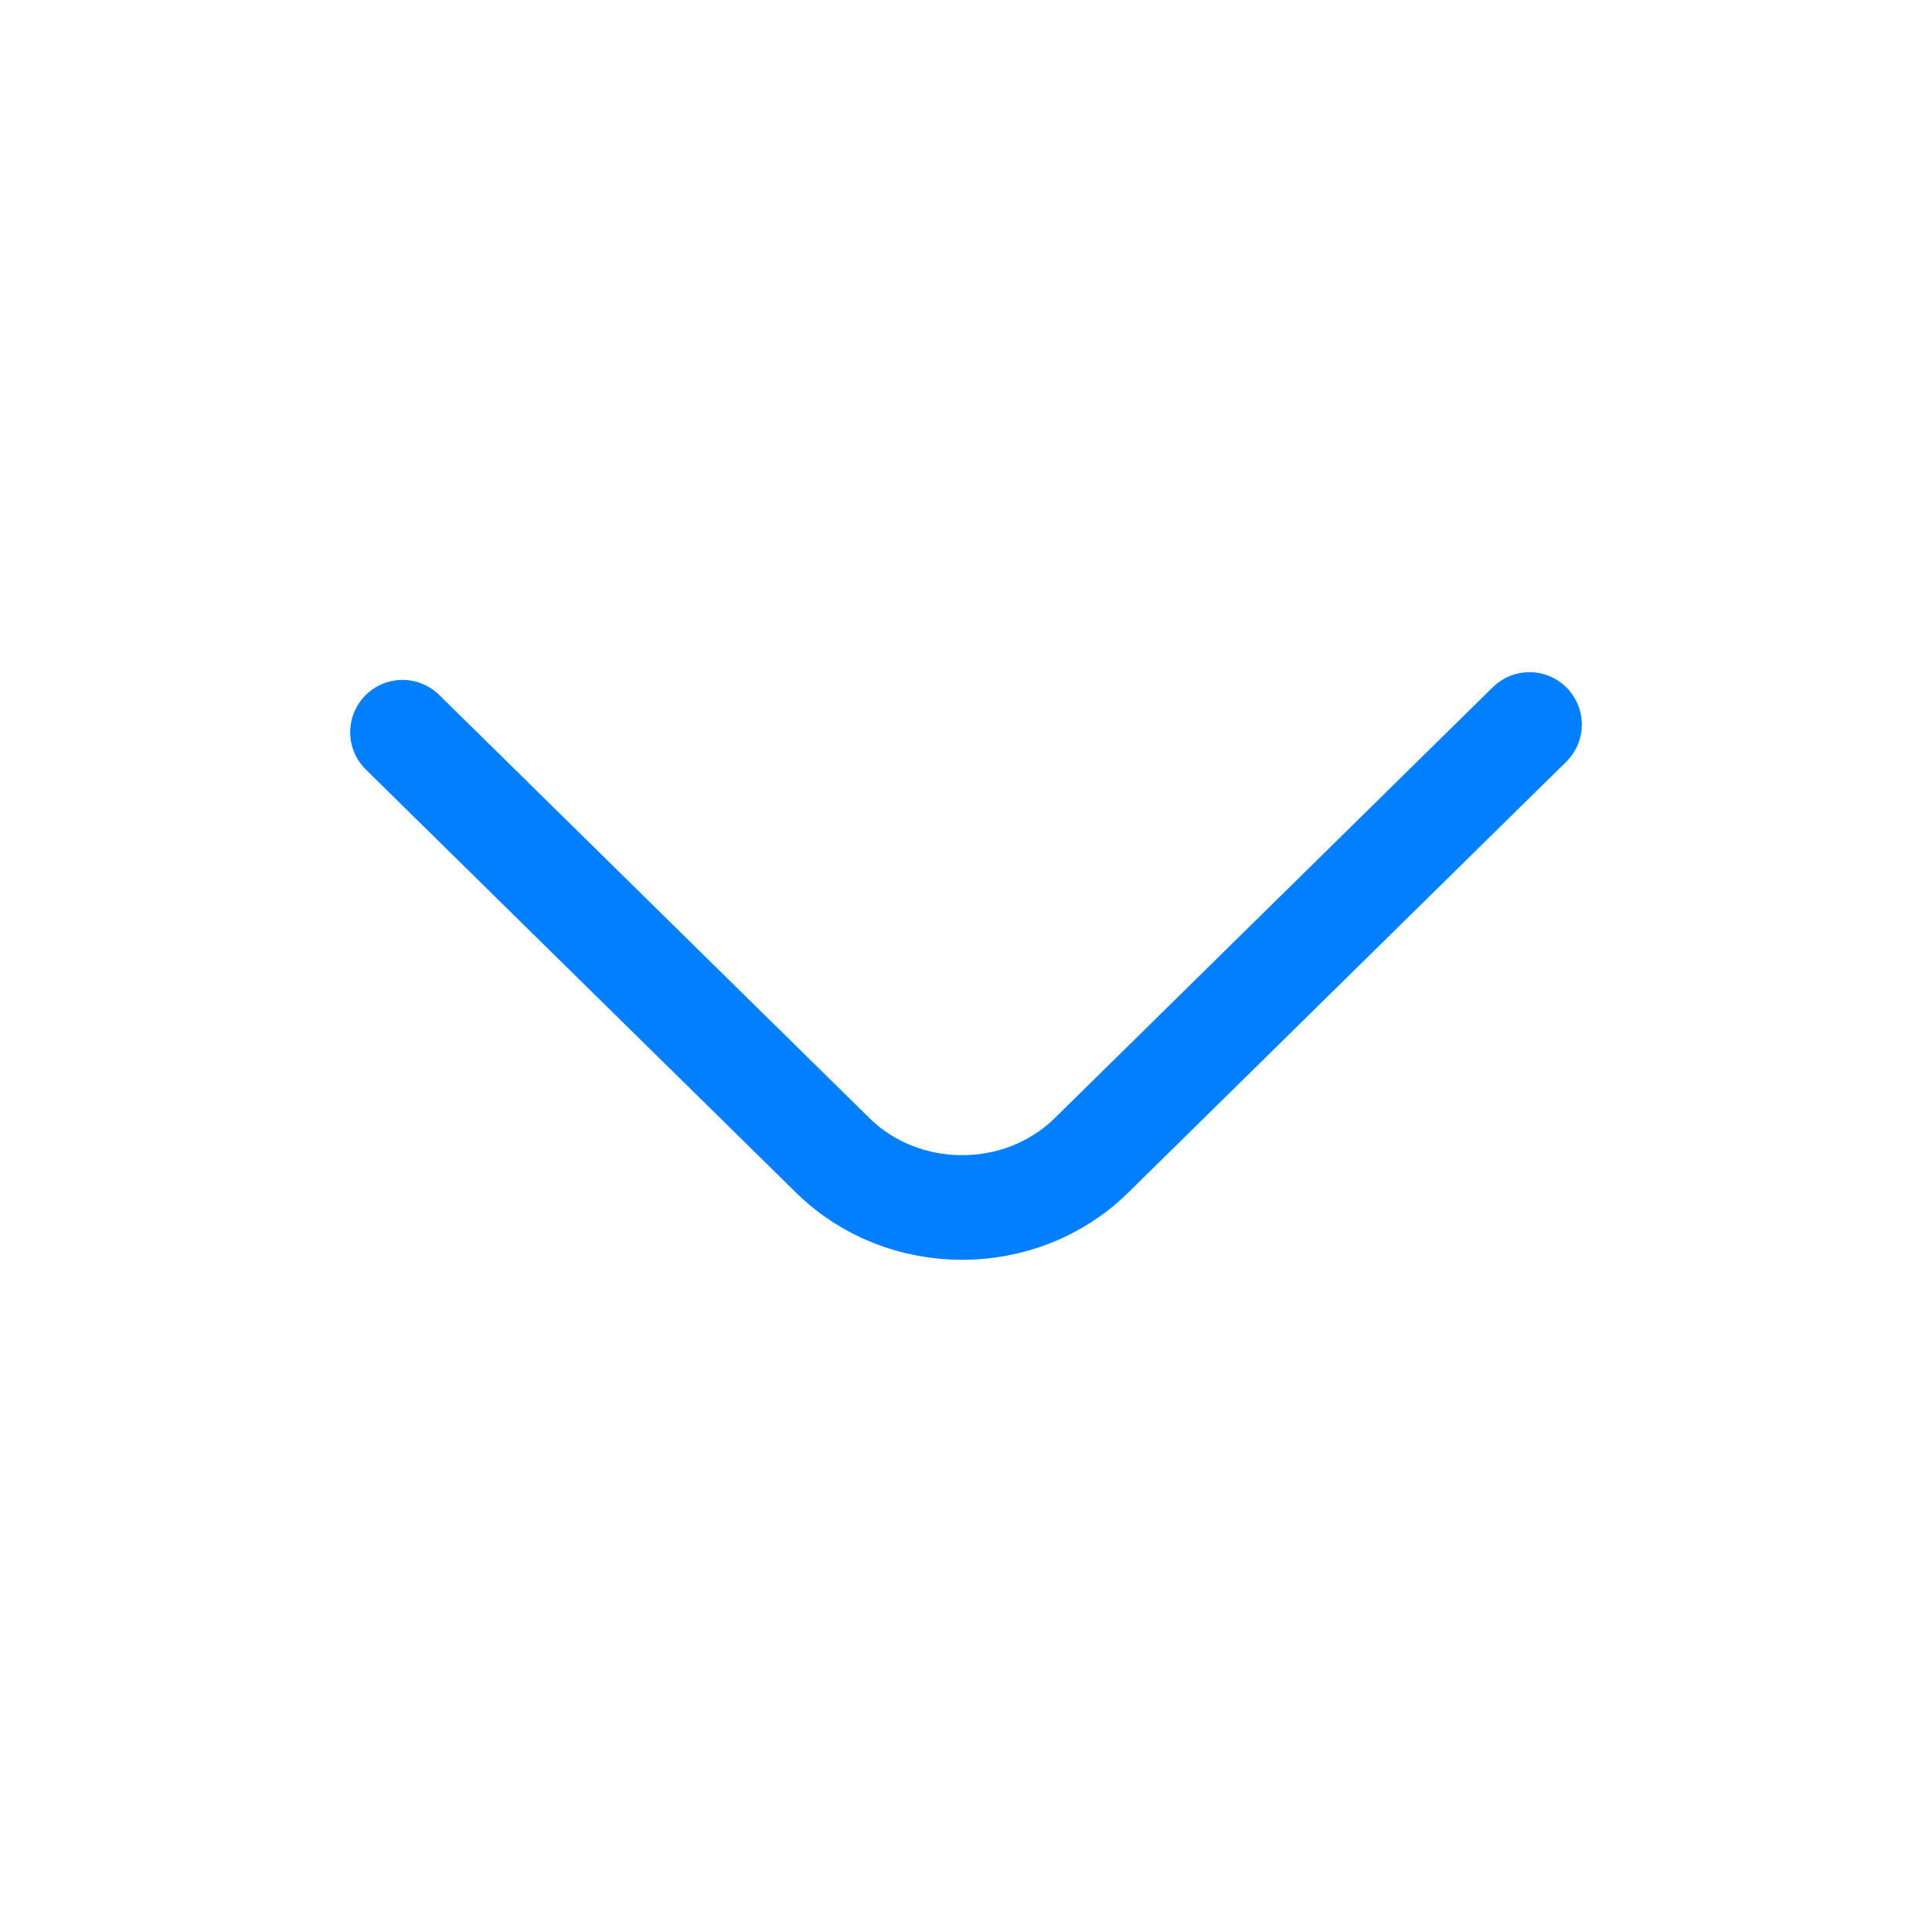
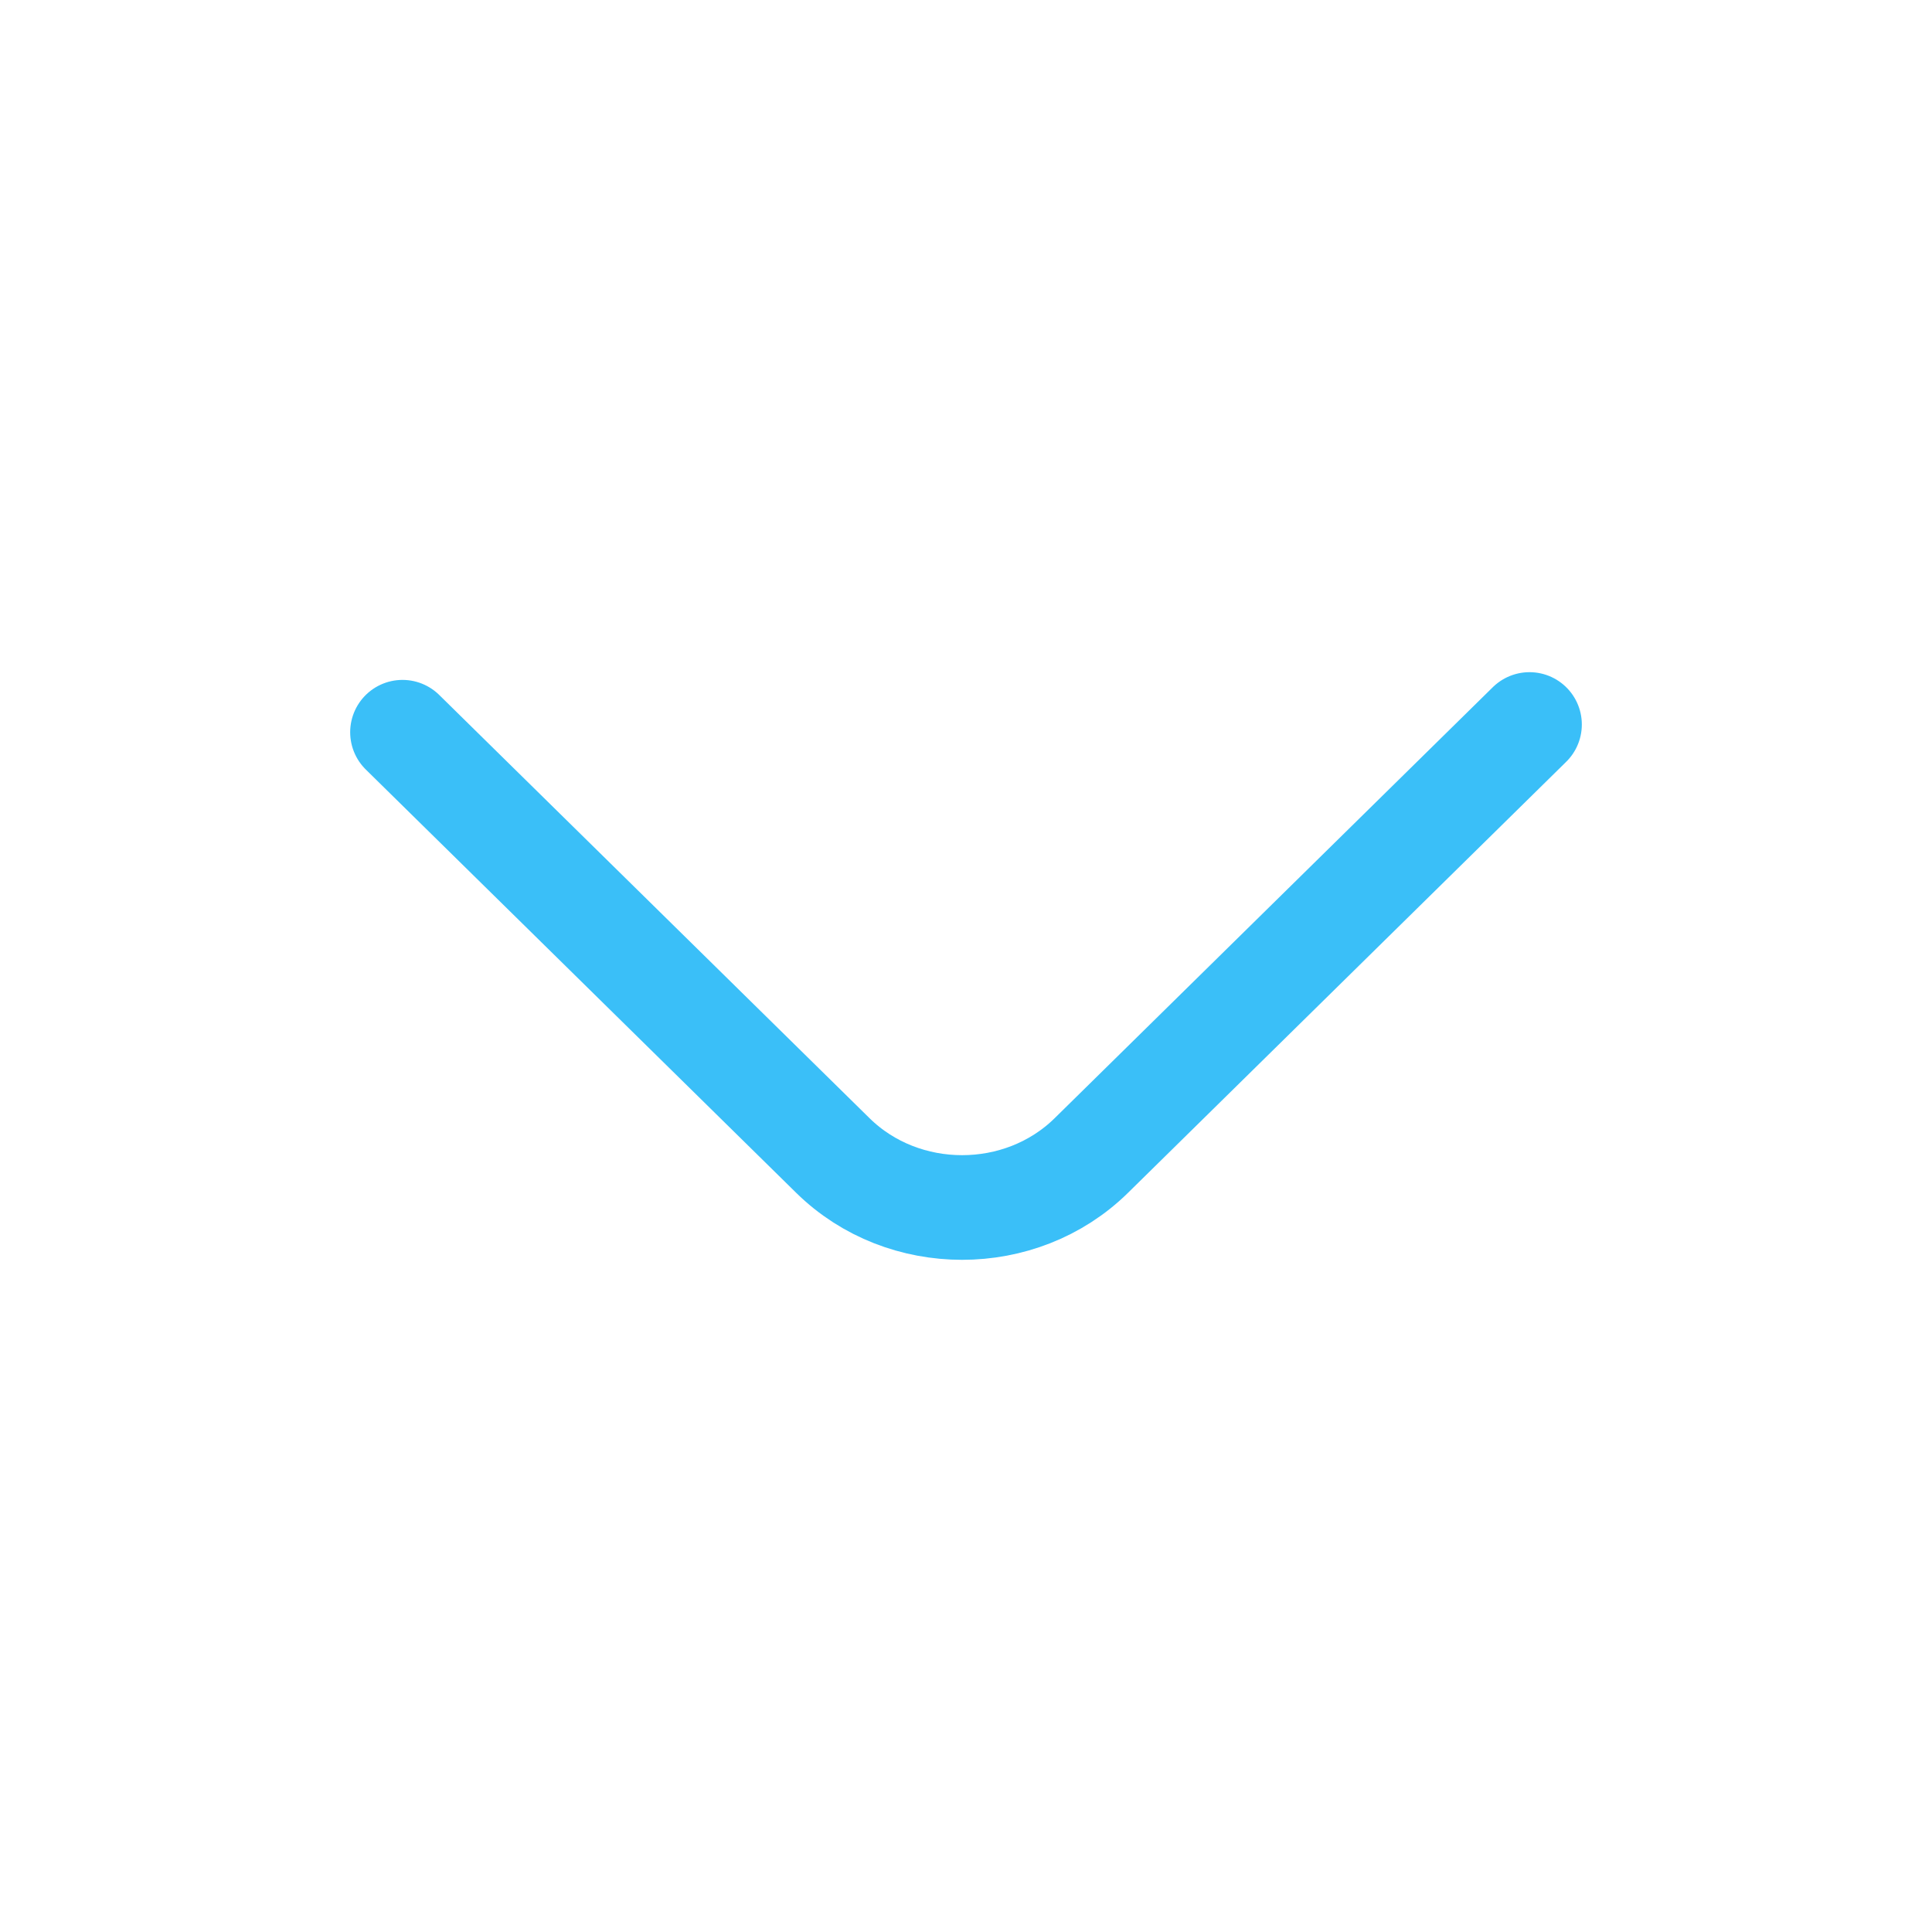
<svg xmlns="http://www.w3.org/2000/svg" width="24" height="24" viewBox="0 0 24 24" fill="none">
-   <path d="M19 9L13.556 14.355C12.681 15.215 11.222 15.215 10.347 14.355L5 9.096" stroke="#017FFF" stroke-width="1.3" stroke-miterlimit="10" stroke-linecap="round" />
+   <path d="M19 9L13.556 14.355C12.681 15.215 11.222 15.215 10.347 14.355L5 9.096" stroke="#3ABFF8" stroke-width="1.3" stroke-miterlimit="10" stroke-linecap="round" />
</svg>
